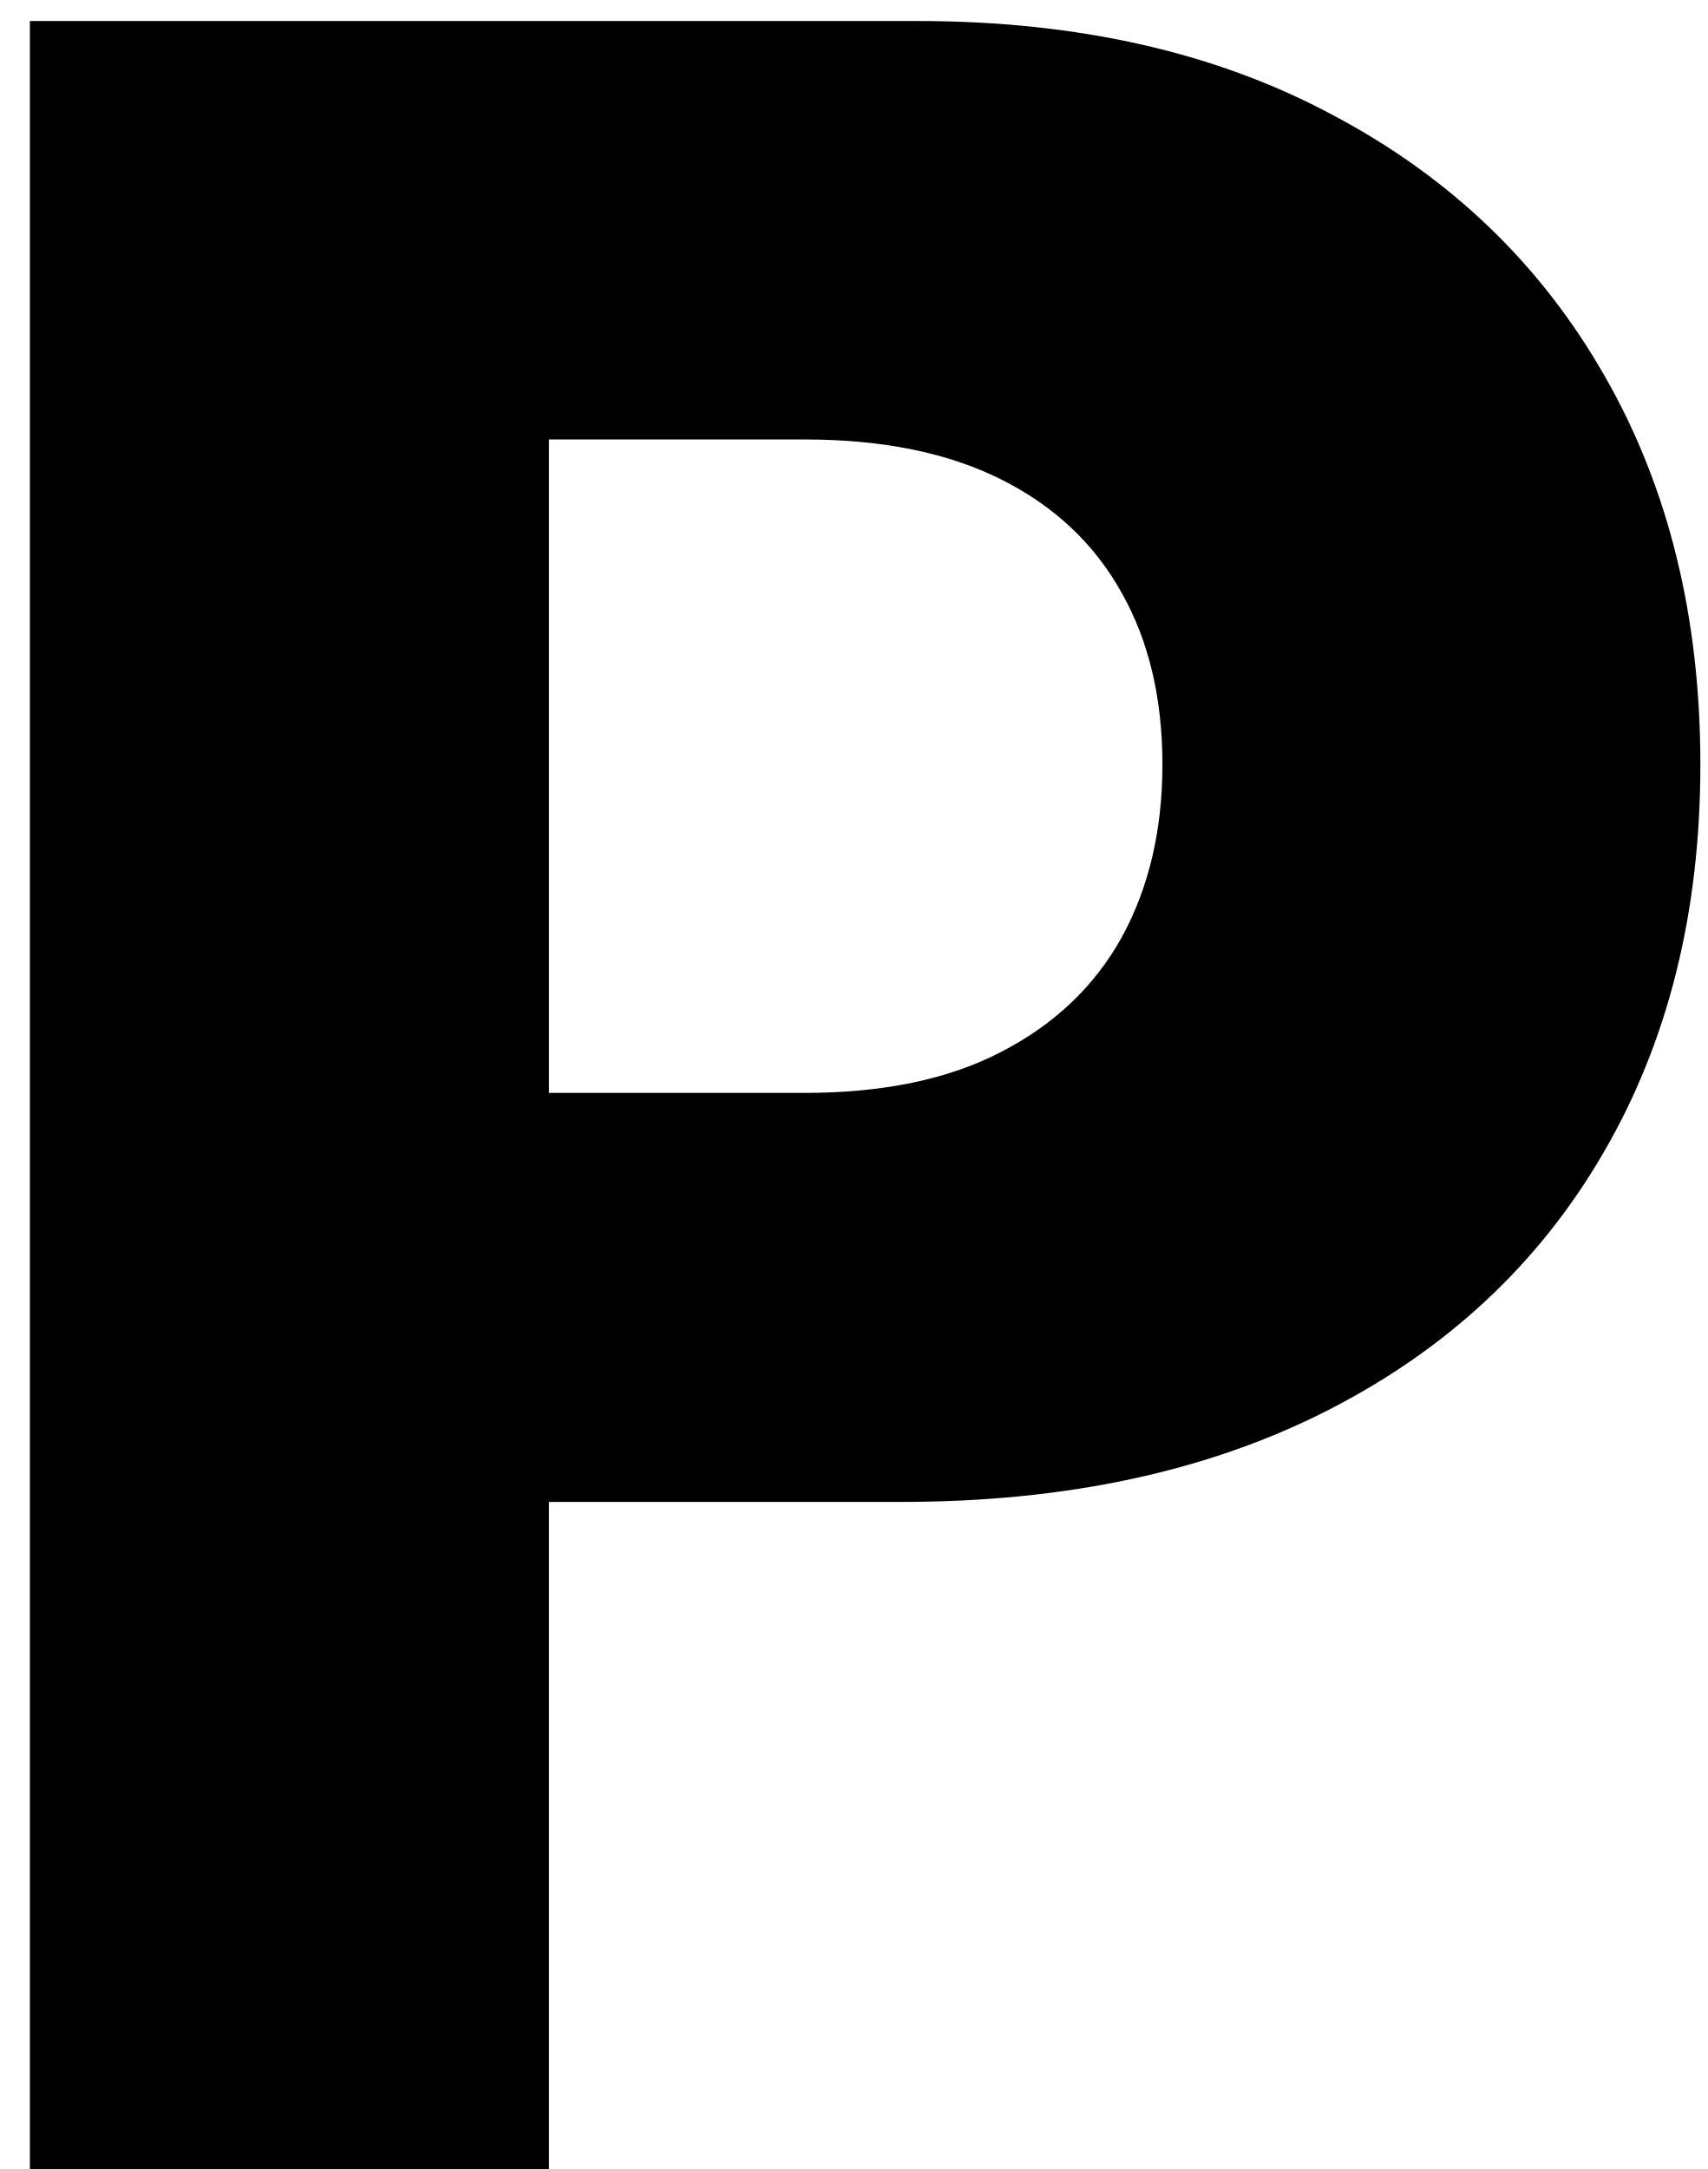
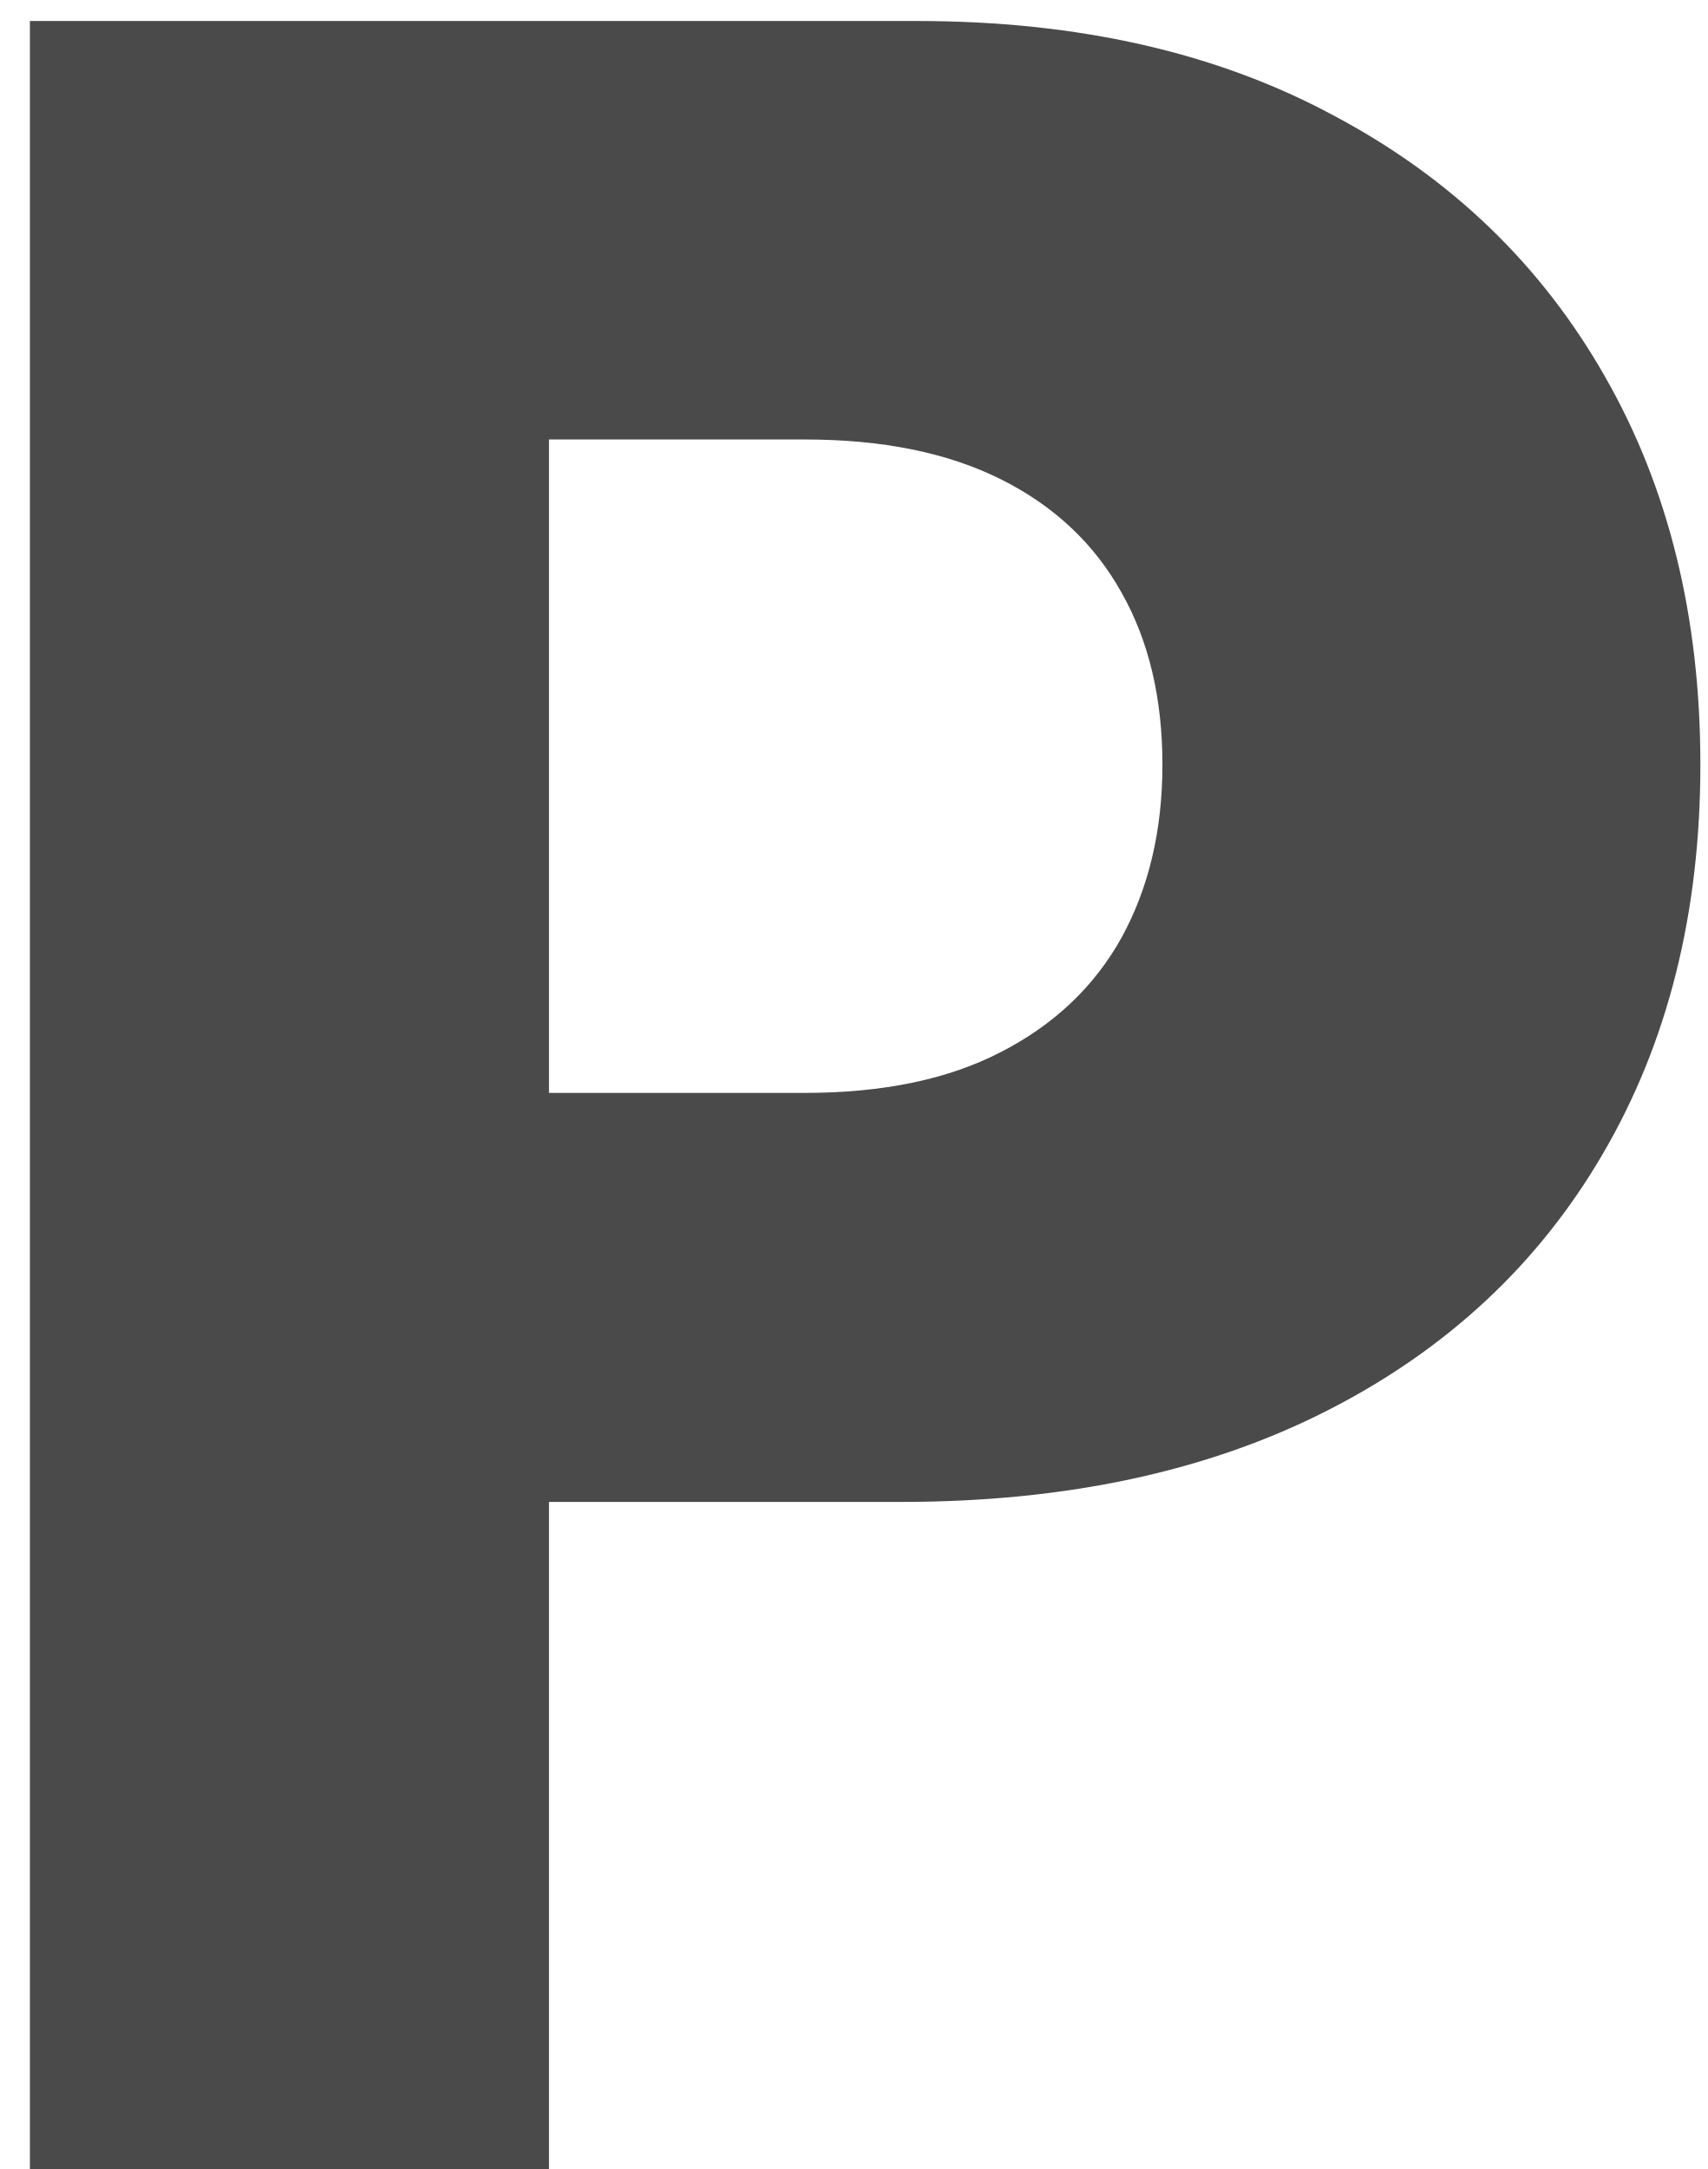
<svg xmlns="http://www.w3.org/2000/svg" width="37" height="47" viewBox="0 0 37 47" fill="none">
-   <path d="M0.648 47V0.455H19.875C23.36 0.455 26.367 1.136 28.898 2.5C31.443 3.848 33.405 5.735 34.784 8.159C36.163 10.568 36.852 13.371 36.852 16.568C36.852 19.78 36.148 22.591 34.739 25C33.345 27.394 31.352 29.25 28.761 30.568C26.171 31.886 23.095 32.545 19.534 32.545H7.67V23.682H17.443C19.14 23.682 20.557 23.386 21.693 22.796C22.845 22.204 23.716 21.379 24.307 20.318C24.898 19.242 25.193 17.992 25.193 16.568C25.193 15.129 24.898 13.886 24.307 12.841C23.716 11.78 22.845 10.962 21.693 10.386C20.542 9.811 19.125 9.523 17.443 9.523H11.898V47H0.648Z" fill="black" />
+   <path d="M.648 47V.455h19.227c3.485 0 6.492.681 9.023 2.045 2.545 1.348 4.507 3.235 5.886 5.66 1.379 2.408 2.068 5.211 2.068 8.408 0 3.212-.704 6.023-2.113 8.432-1.394 2.394-3.387 4.25-5.978 5.568-2.59 1.318-5.666 1.977-9.227 1.977H7.67v-8.863h9.773c1.697 0 3.114-.296 4.25-.886 1.152-.591 2.023-1.417 2.614-2.478.59-1.076.886-2.326.886-3.75 0-1.44-.295-2.682-.886-3.727-.591-1.06-1.462-1.879-2.614-2.455-1.151-.575-2.568-.863-4.25-.863h-5.545V47H.648Z" fill="#4a4a4a" />
</svg>
